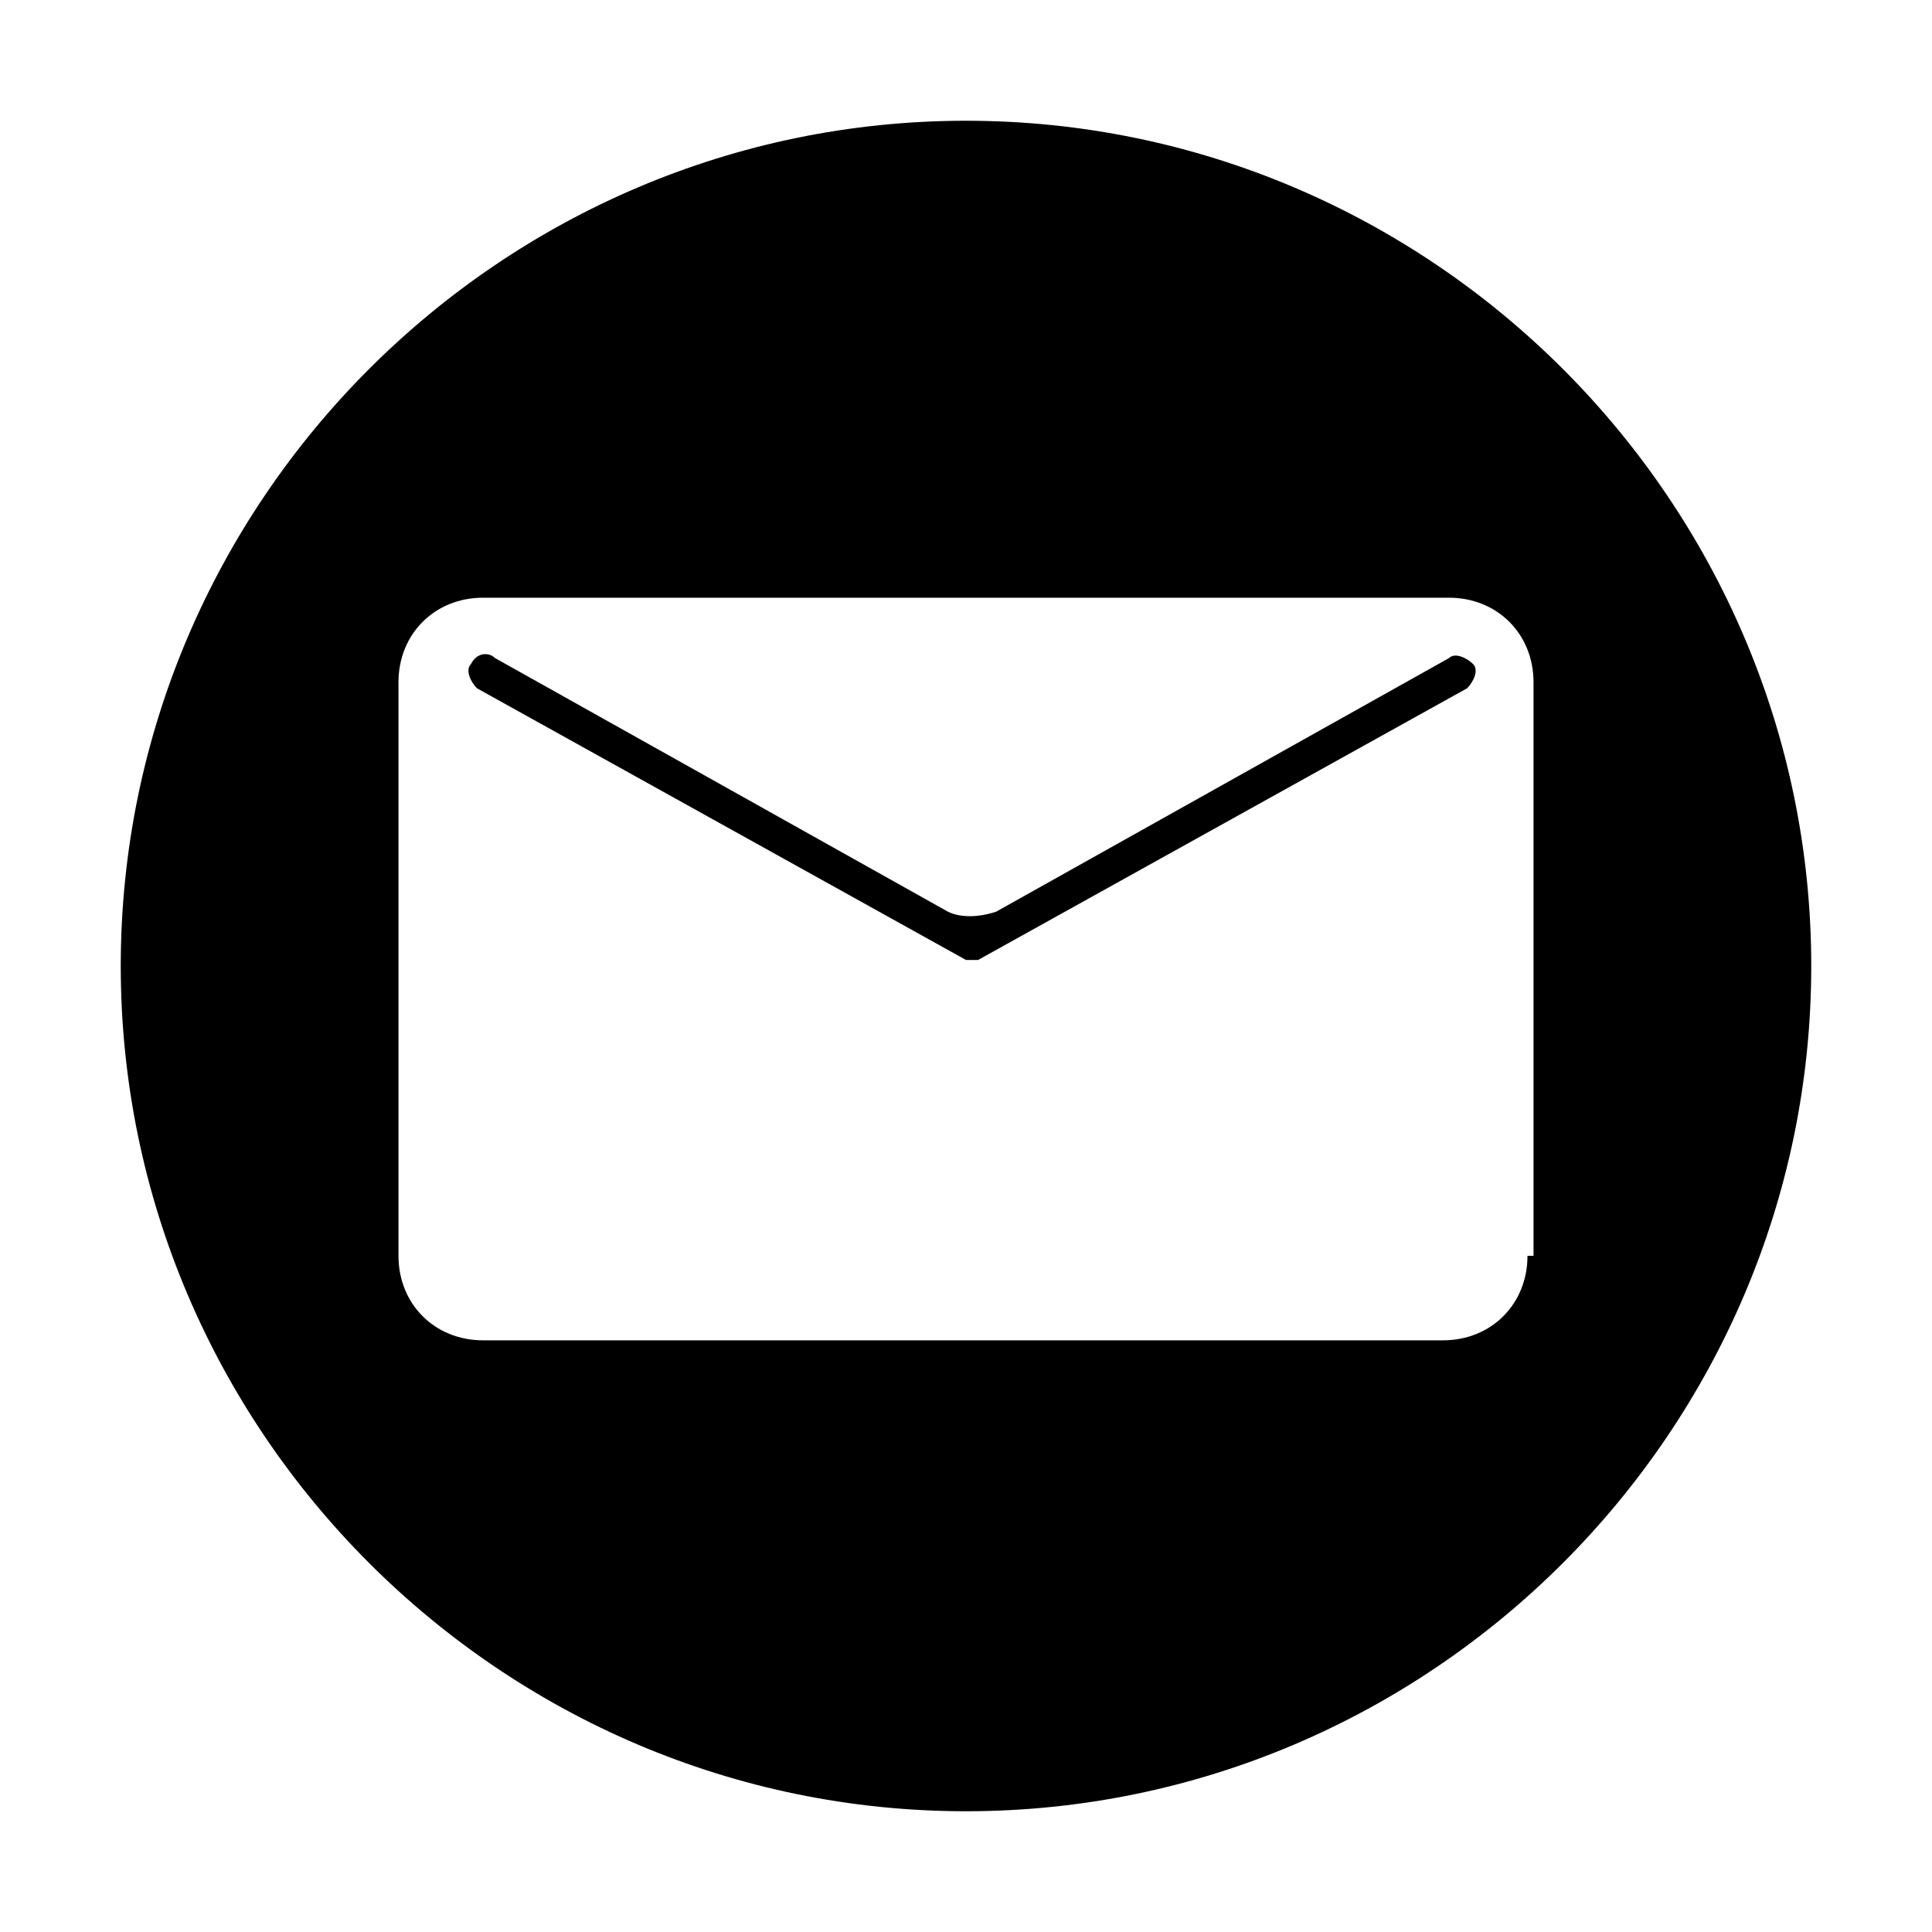
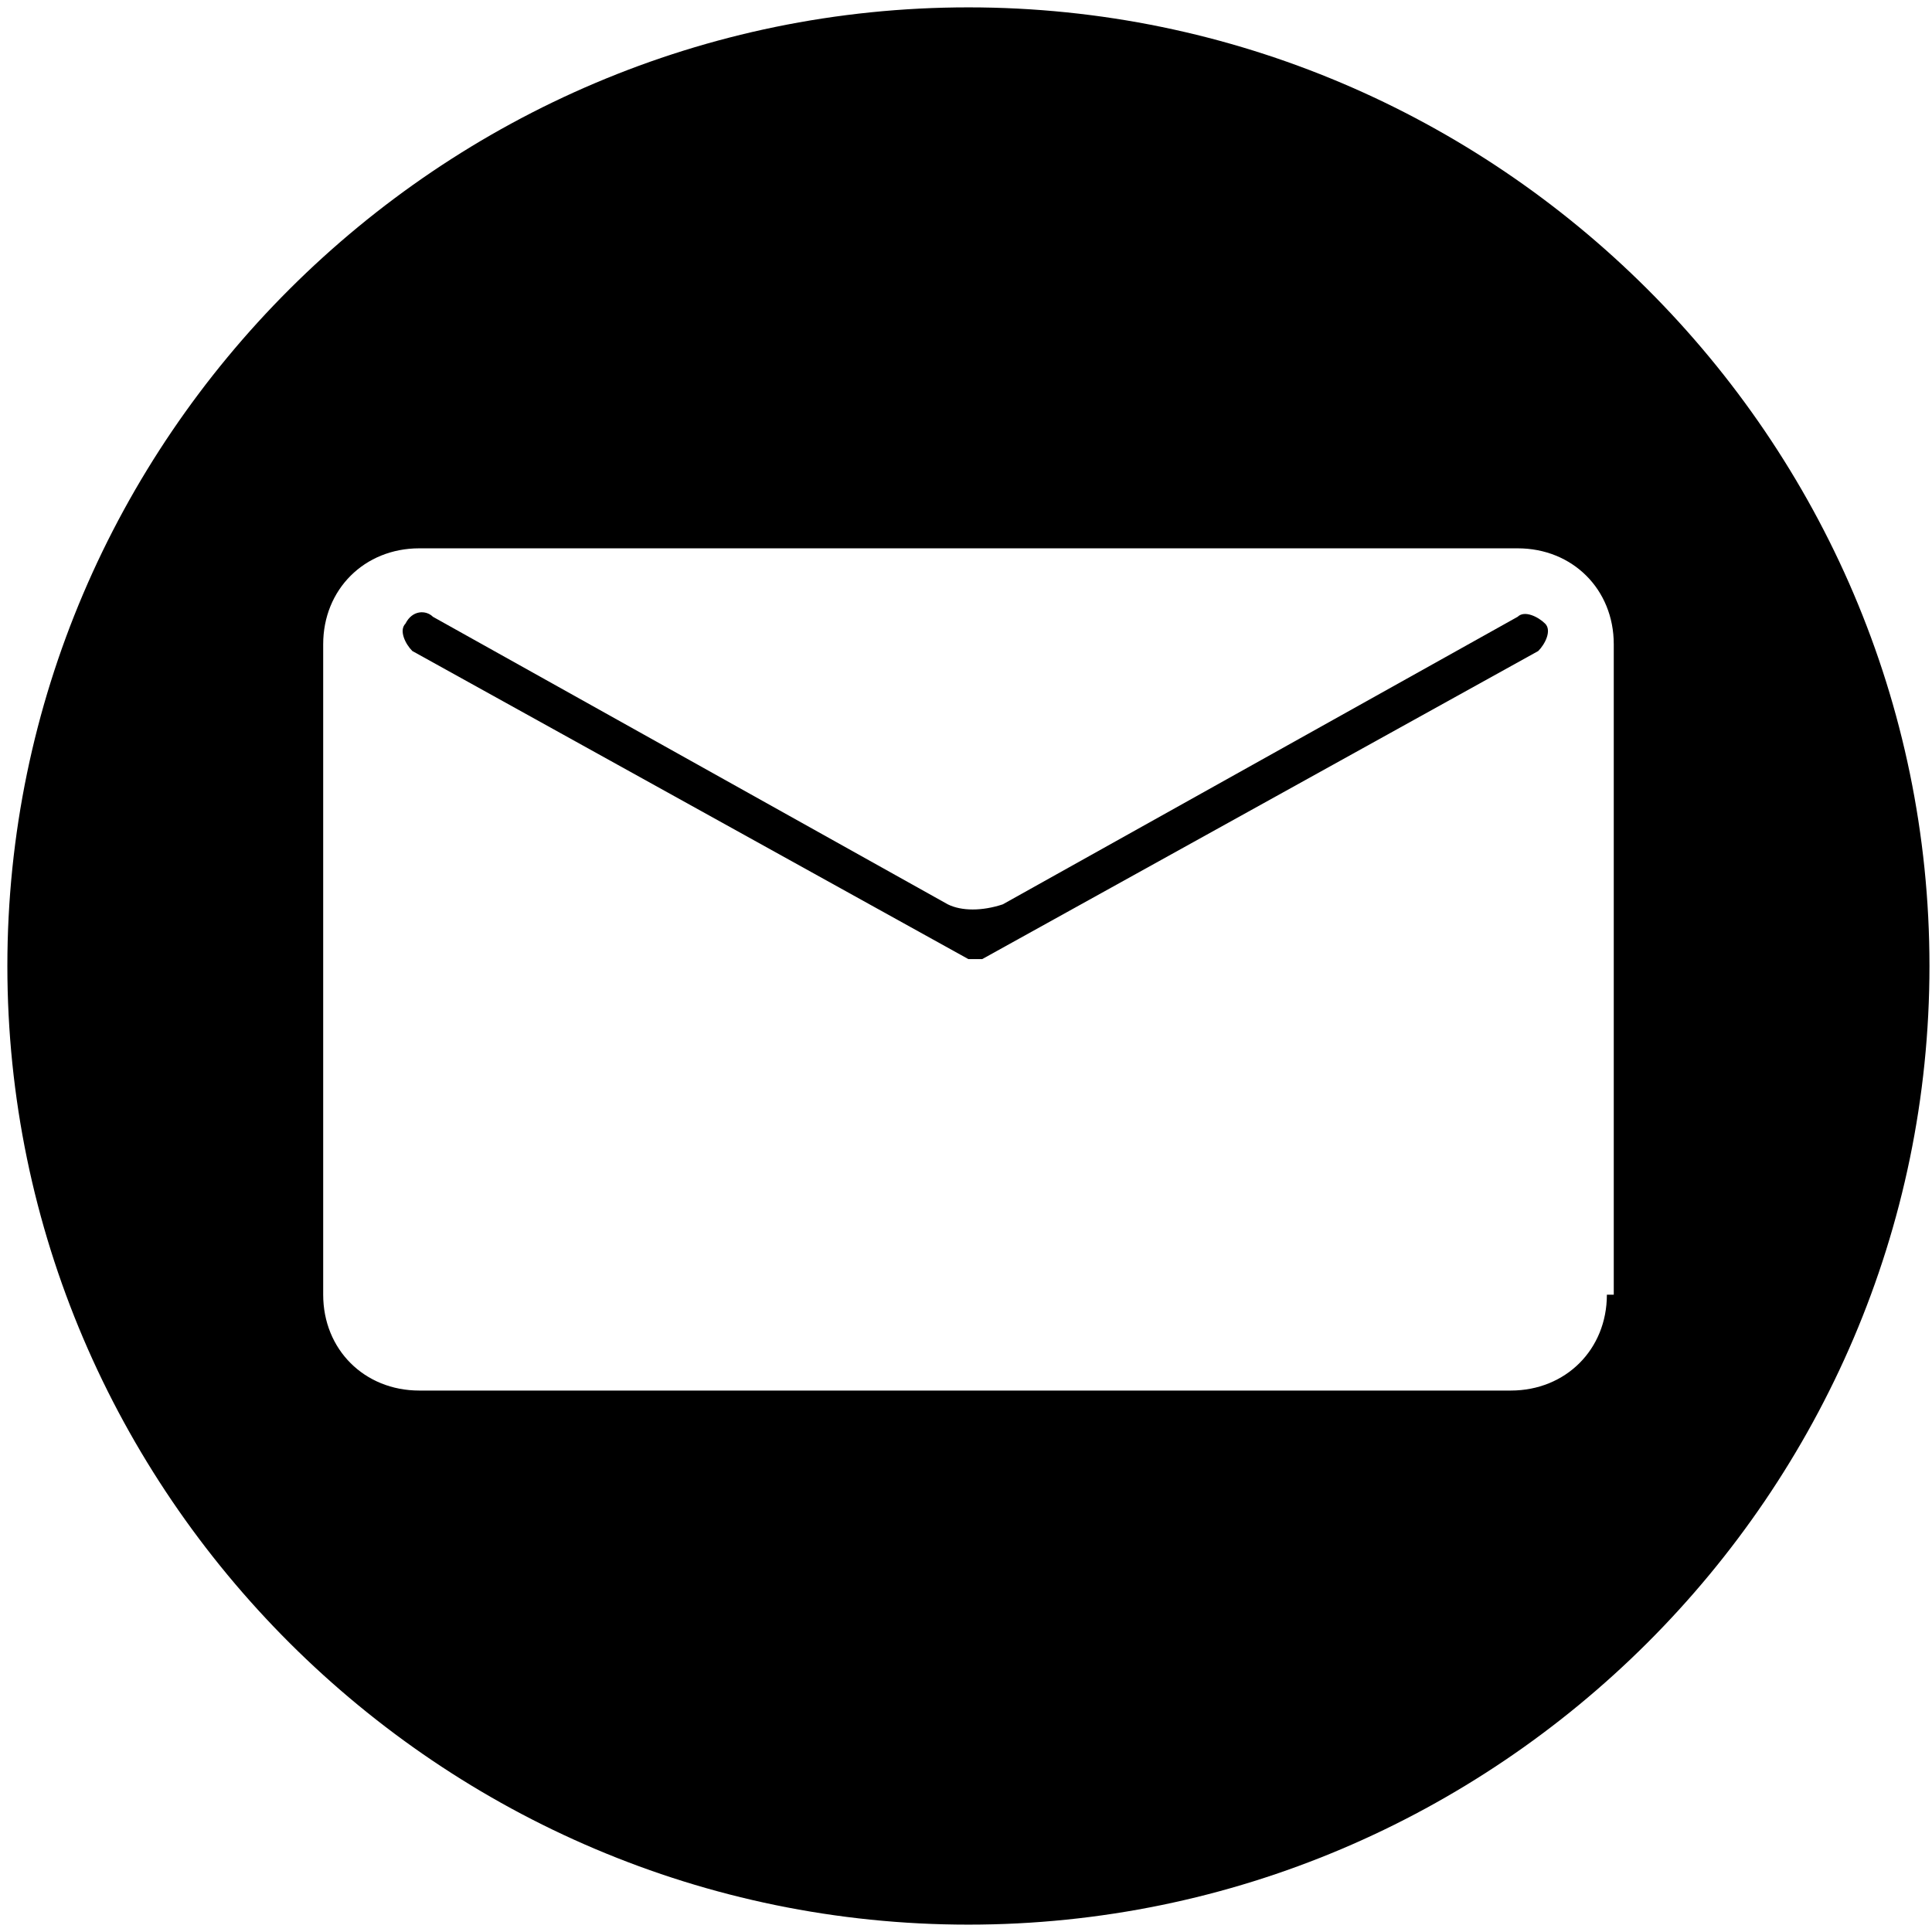
- <svg xmlns="http://www.w3.org/2000/svg" style="enable-background:new 0 0 32 32;" version="1.1" viewBox="0 0 32 32" xml:space="preserve">
+ <svg xmlns="http://www.w3.org/2000/svg" style="" version="1.1" xml:space="preserve" width="32" height="32">
+   <rect id="backgroundrect" width="100%" height="100%" x="0" y="0" fill="none" stroke="none" />
  <style type="text/css">
	.st0{fill:currentColor}
	</style>
-   <g id="Layer_1" />
-   <g id="icons">
-     <g id="mail">
-       <path class="st0" d="M24.4,11c0.1,0.1,0,0.3-0.1,0.4l-8.1,4.5c0,0-0.1,0-0.1,0h0c0,0-0.1,0-0.1,0l-8.1-4.5    c-0.1-0.1-0.2-0.3-0.1-0.4c0.1-0.2,0.3-0.2,0.4-0.1l7.5,4.2c0.2,0.1,0.5,0.1,0.8,0l7.5-4.2C24.1,10.8,24.3,10.9,24.4,11z" />
-       <path class="st0" d="M16,2C8.3,2,2,8.3,2,16c0,7.7,6.3,14,14,14c7.7,0,14-6.3,14-14C30,8.3,23.7,2,16,2z M25.3,20.8    c0,0.8-0.6,1.4-1.4,1.4H8c-0.8,0-1.4-0.6-1.4-1.4v-9.5c0-0.8,0.6-1.4,1.4-1.4H24c0.8,0,1.4,0.6,1.4,1.4V20.8z" />
+   <g class="currentLayer" style="">
+     <g id="Layer_1" />
+     <g id="icons" class="">
+       <g id="mail">
+         <path class="st0" d="M25.592,10.329 c0.114,0.113 0,0.34 -0.114,0.454 l-9.21,5.103 c0,0 -0.114,0 -0.114,0 h0 c0,0 -0.114,0 -0.114,0 l-9.21,-5.103 c-0.114,-0.113 -0.227,-0.34 -0.114,-0.454 c0.114,-0.227 0.341,-0.227 0.455,-0.113 l8.528,4.763 c0.227,0.113 0.569,0.113 0.91,0 l8.528,-4.763 C25.251,10.103 25.478,10.216 25.592,10.329 z" id="svg_1" />
+         <path class="st0" d="M16.041,0.122 C7.286,0.122 0.122,7.267 0.122,16 c0,8.733 7.163,15.878 15.918,15.878 c8.755,0 15.918,-7.145 15.918,-15.878 C31.959,7.267 24.796,0.122 16.041,0.122 zM26.615,21.444 c0,0.907 -0.682,1.588 -1.592,1.588 H6.945 c-0.91,0 -1.592,-0.68 -1.592,-1.588 v-10.774 c0,-0.907 0.682,-1.588 1.592,-1.588 H25.137 c0.91,0 1.592,0.68 1.592,1.588 V21.444 z" id="svg_2" />
+       </g>
    </g>
  </g>
</svg>
